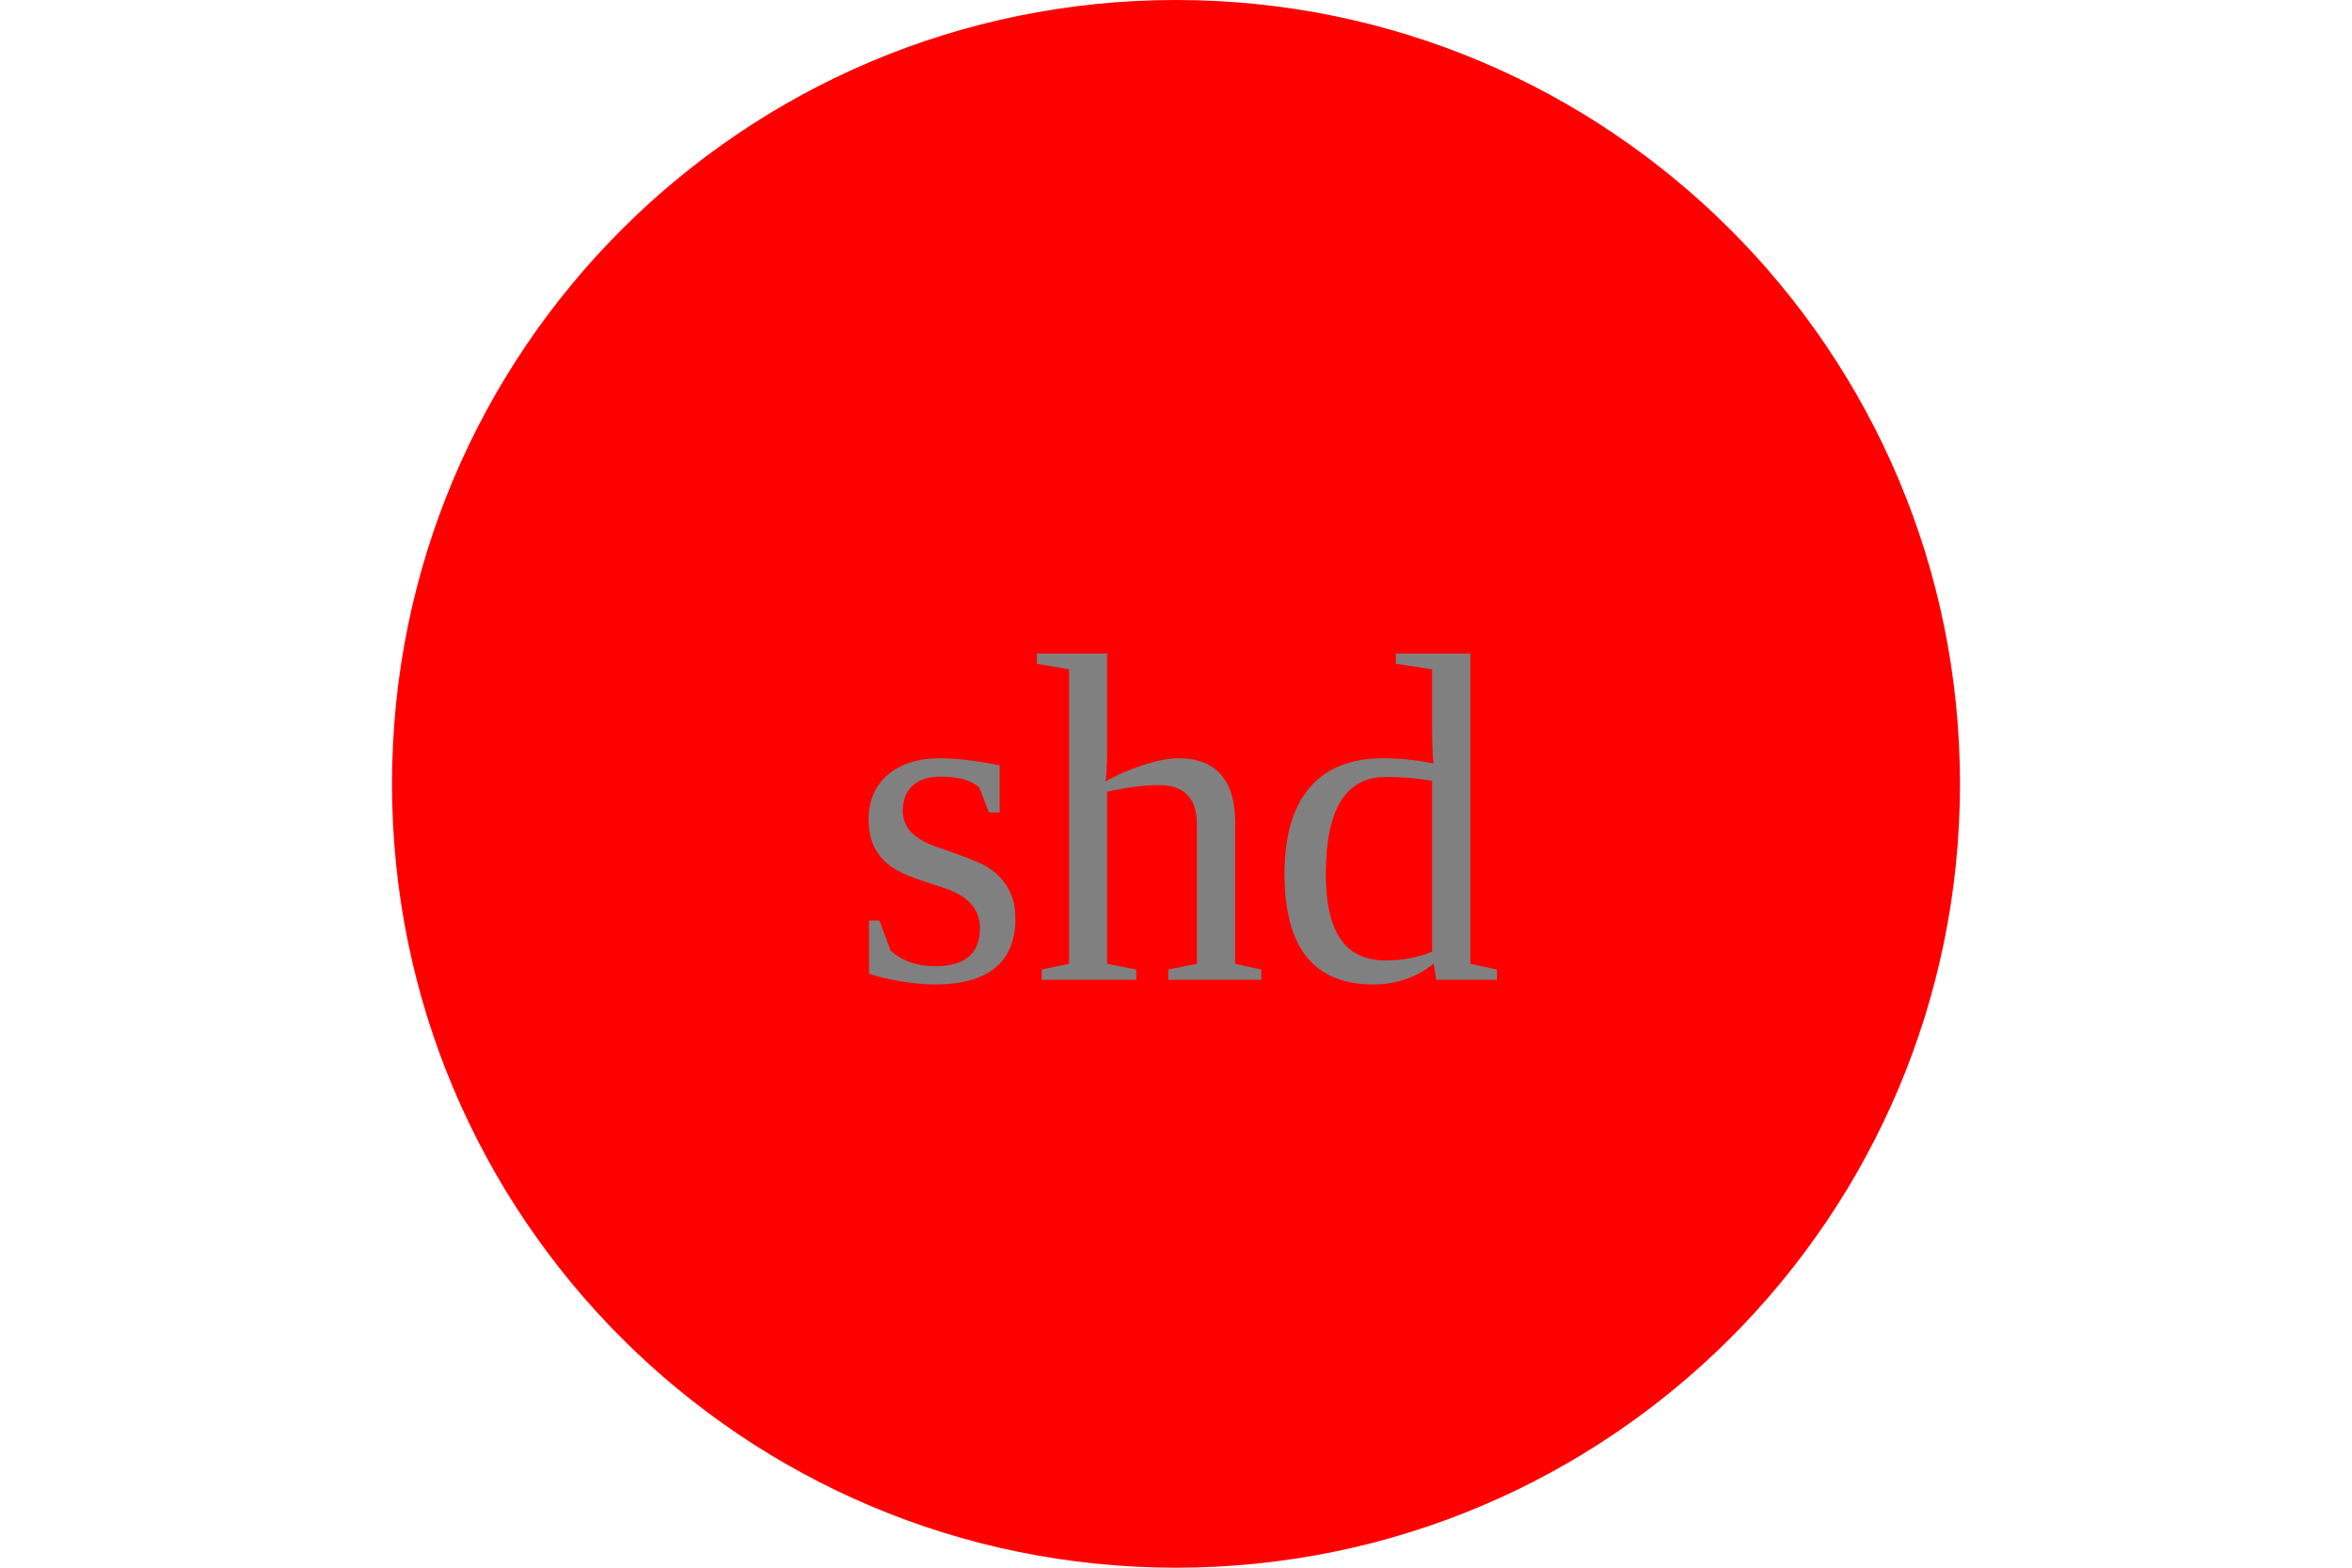
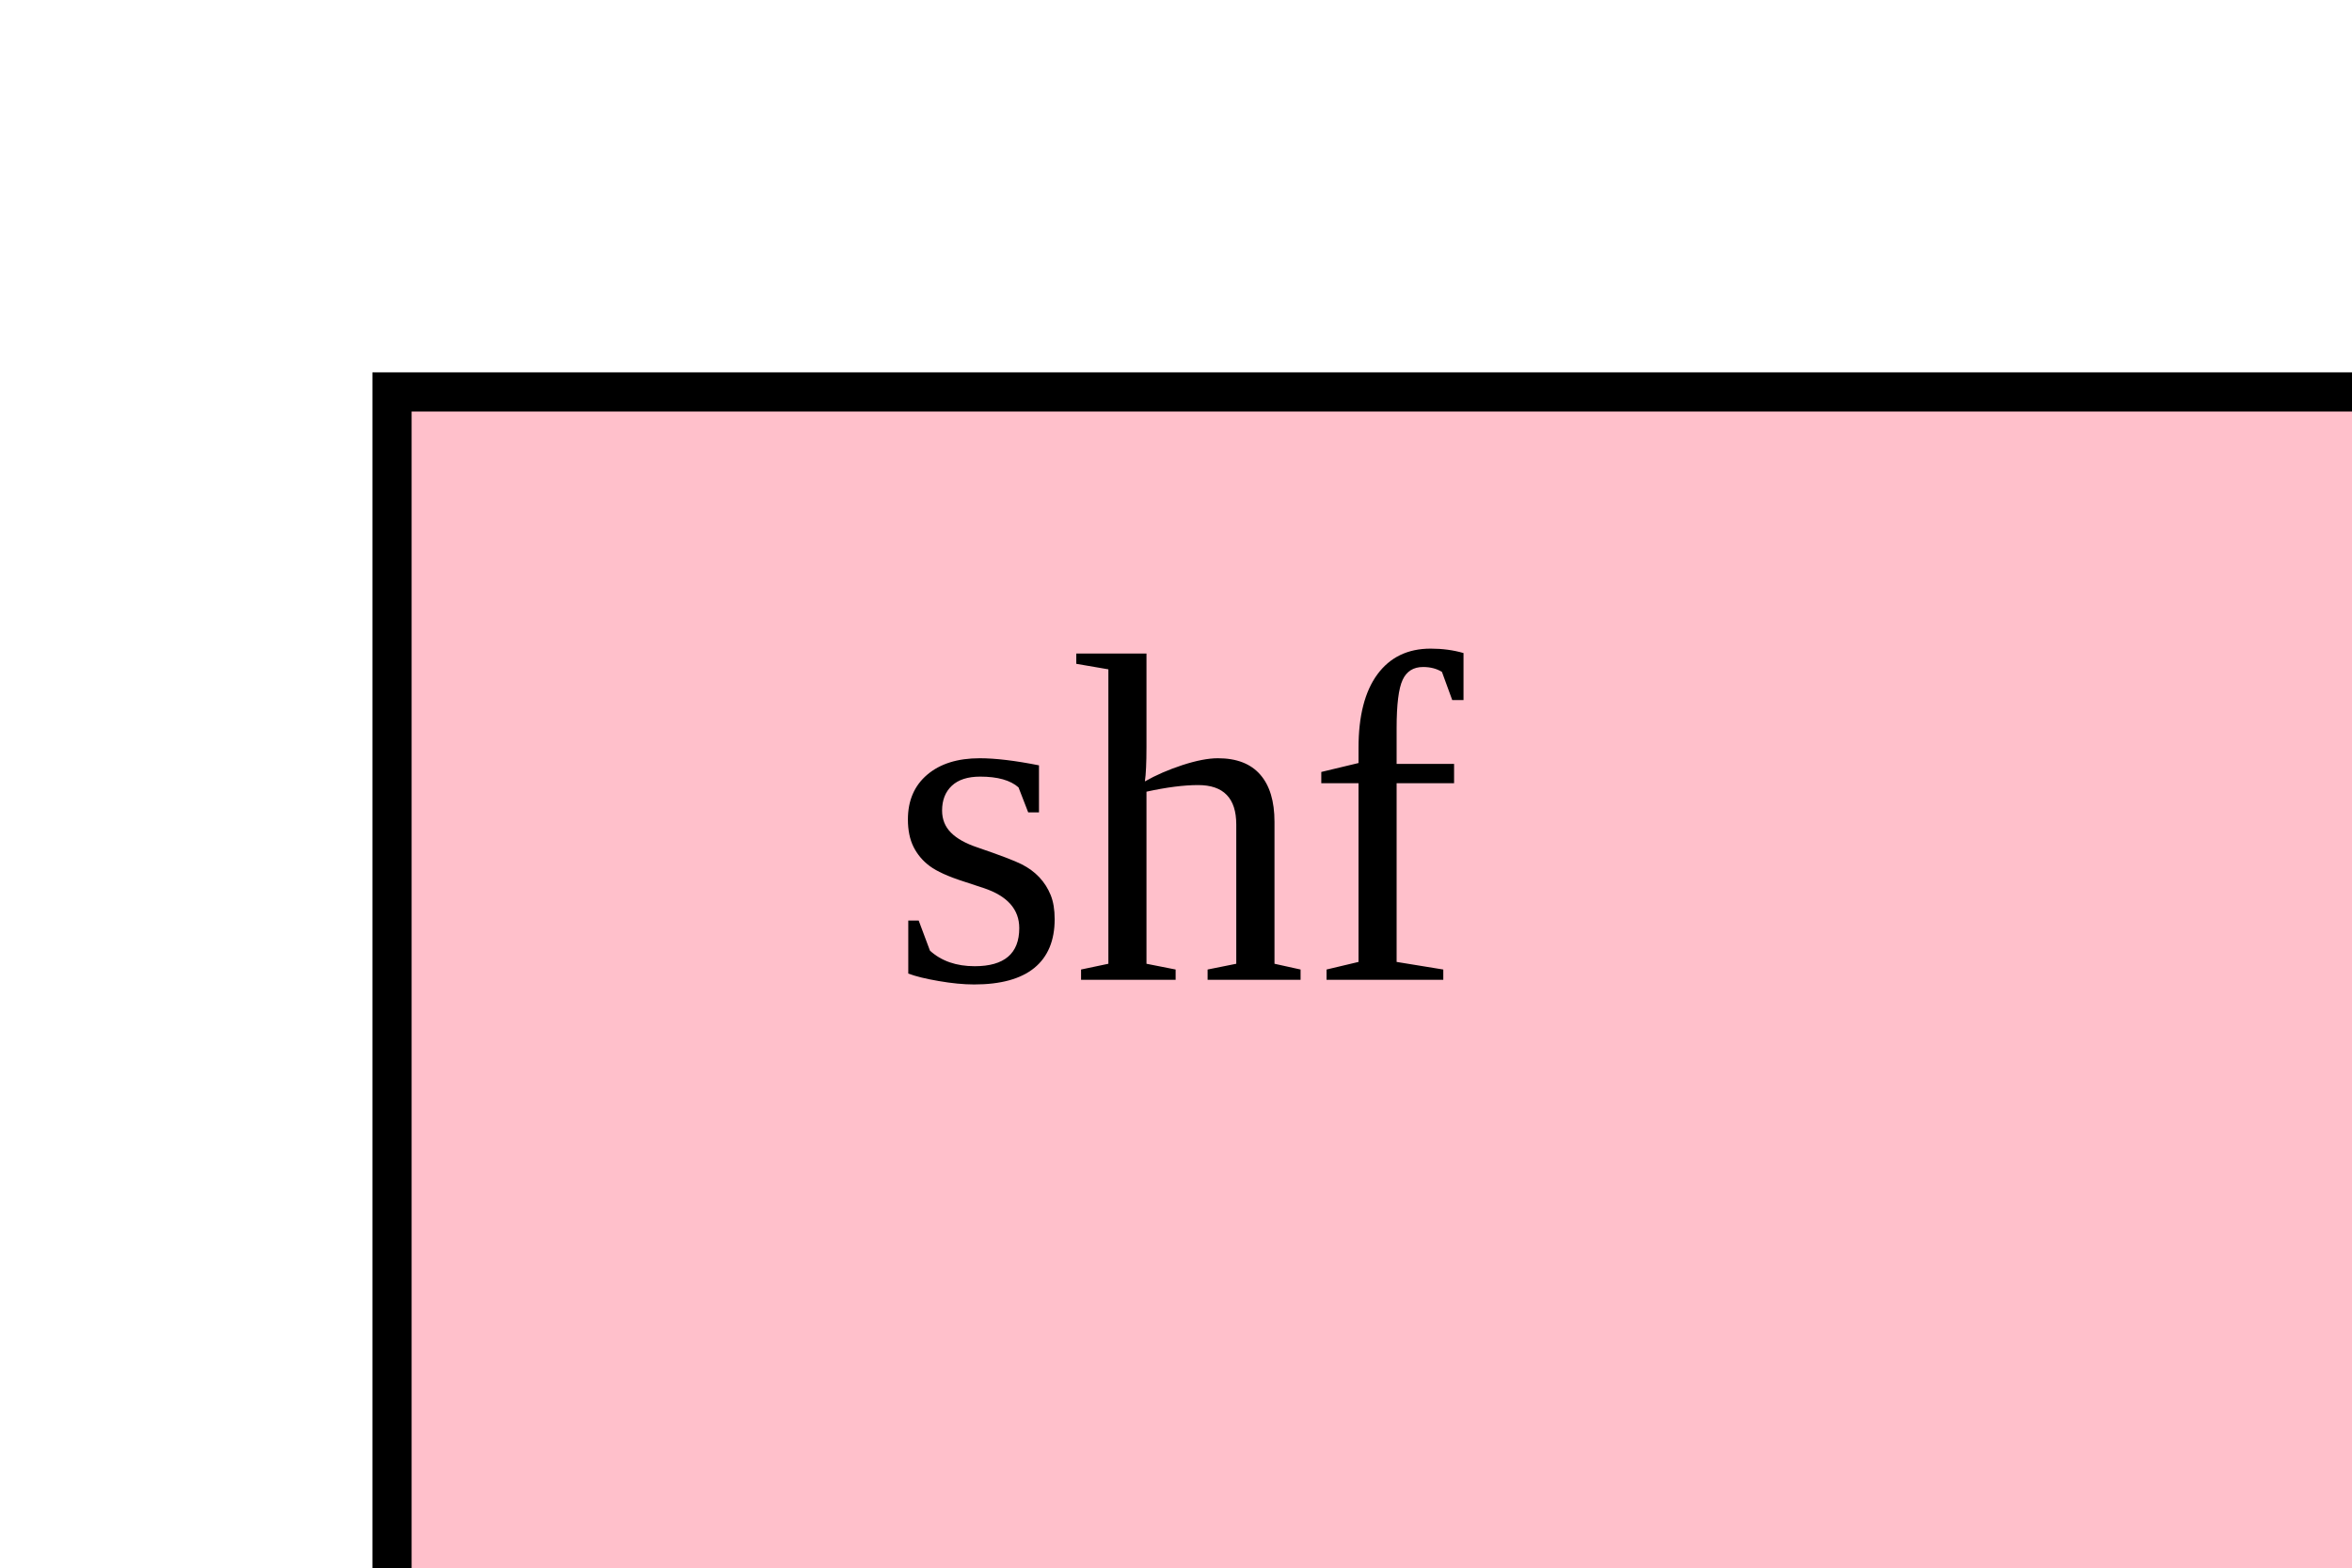
<svg xmlns="http://www.w3.org/2000/svg" width="300" height="200" version="1.1">
-   <circle cx="50%" cy="50%" r="100" height="100%" width="100%" fill="red" />
-   <text x="150" y="125" font-size="60" text-anchor="middle" fill="grey">shd</text>
+   <rect x="50" y="50" width="300" height="300" stroke="black" fill="pink" stroke-width="5" />
+   <text x="150" y="125" font-size="60" text-anchor="middle" fill="black">shf</text>
</svg>
